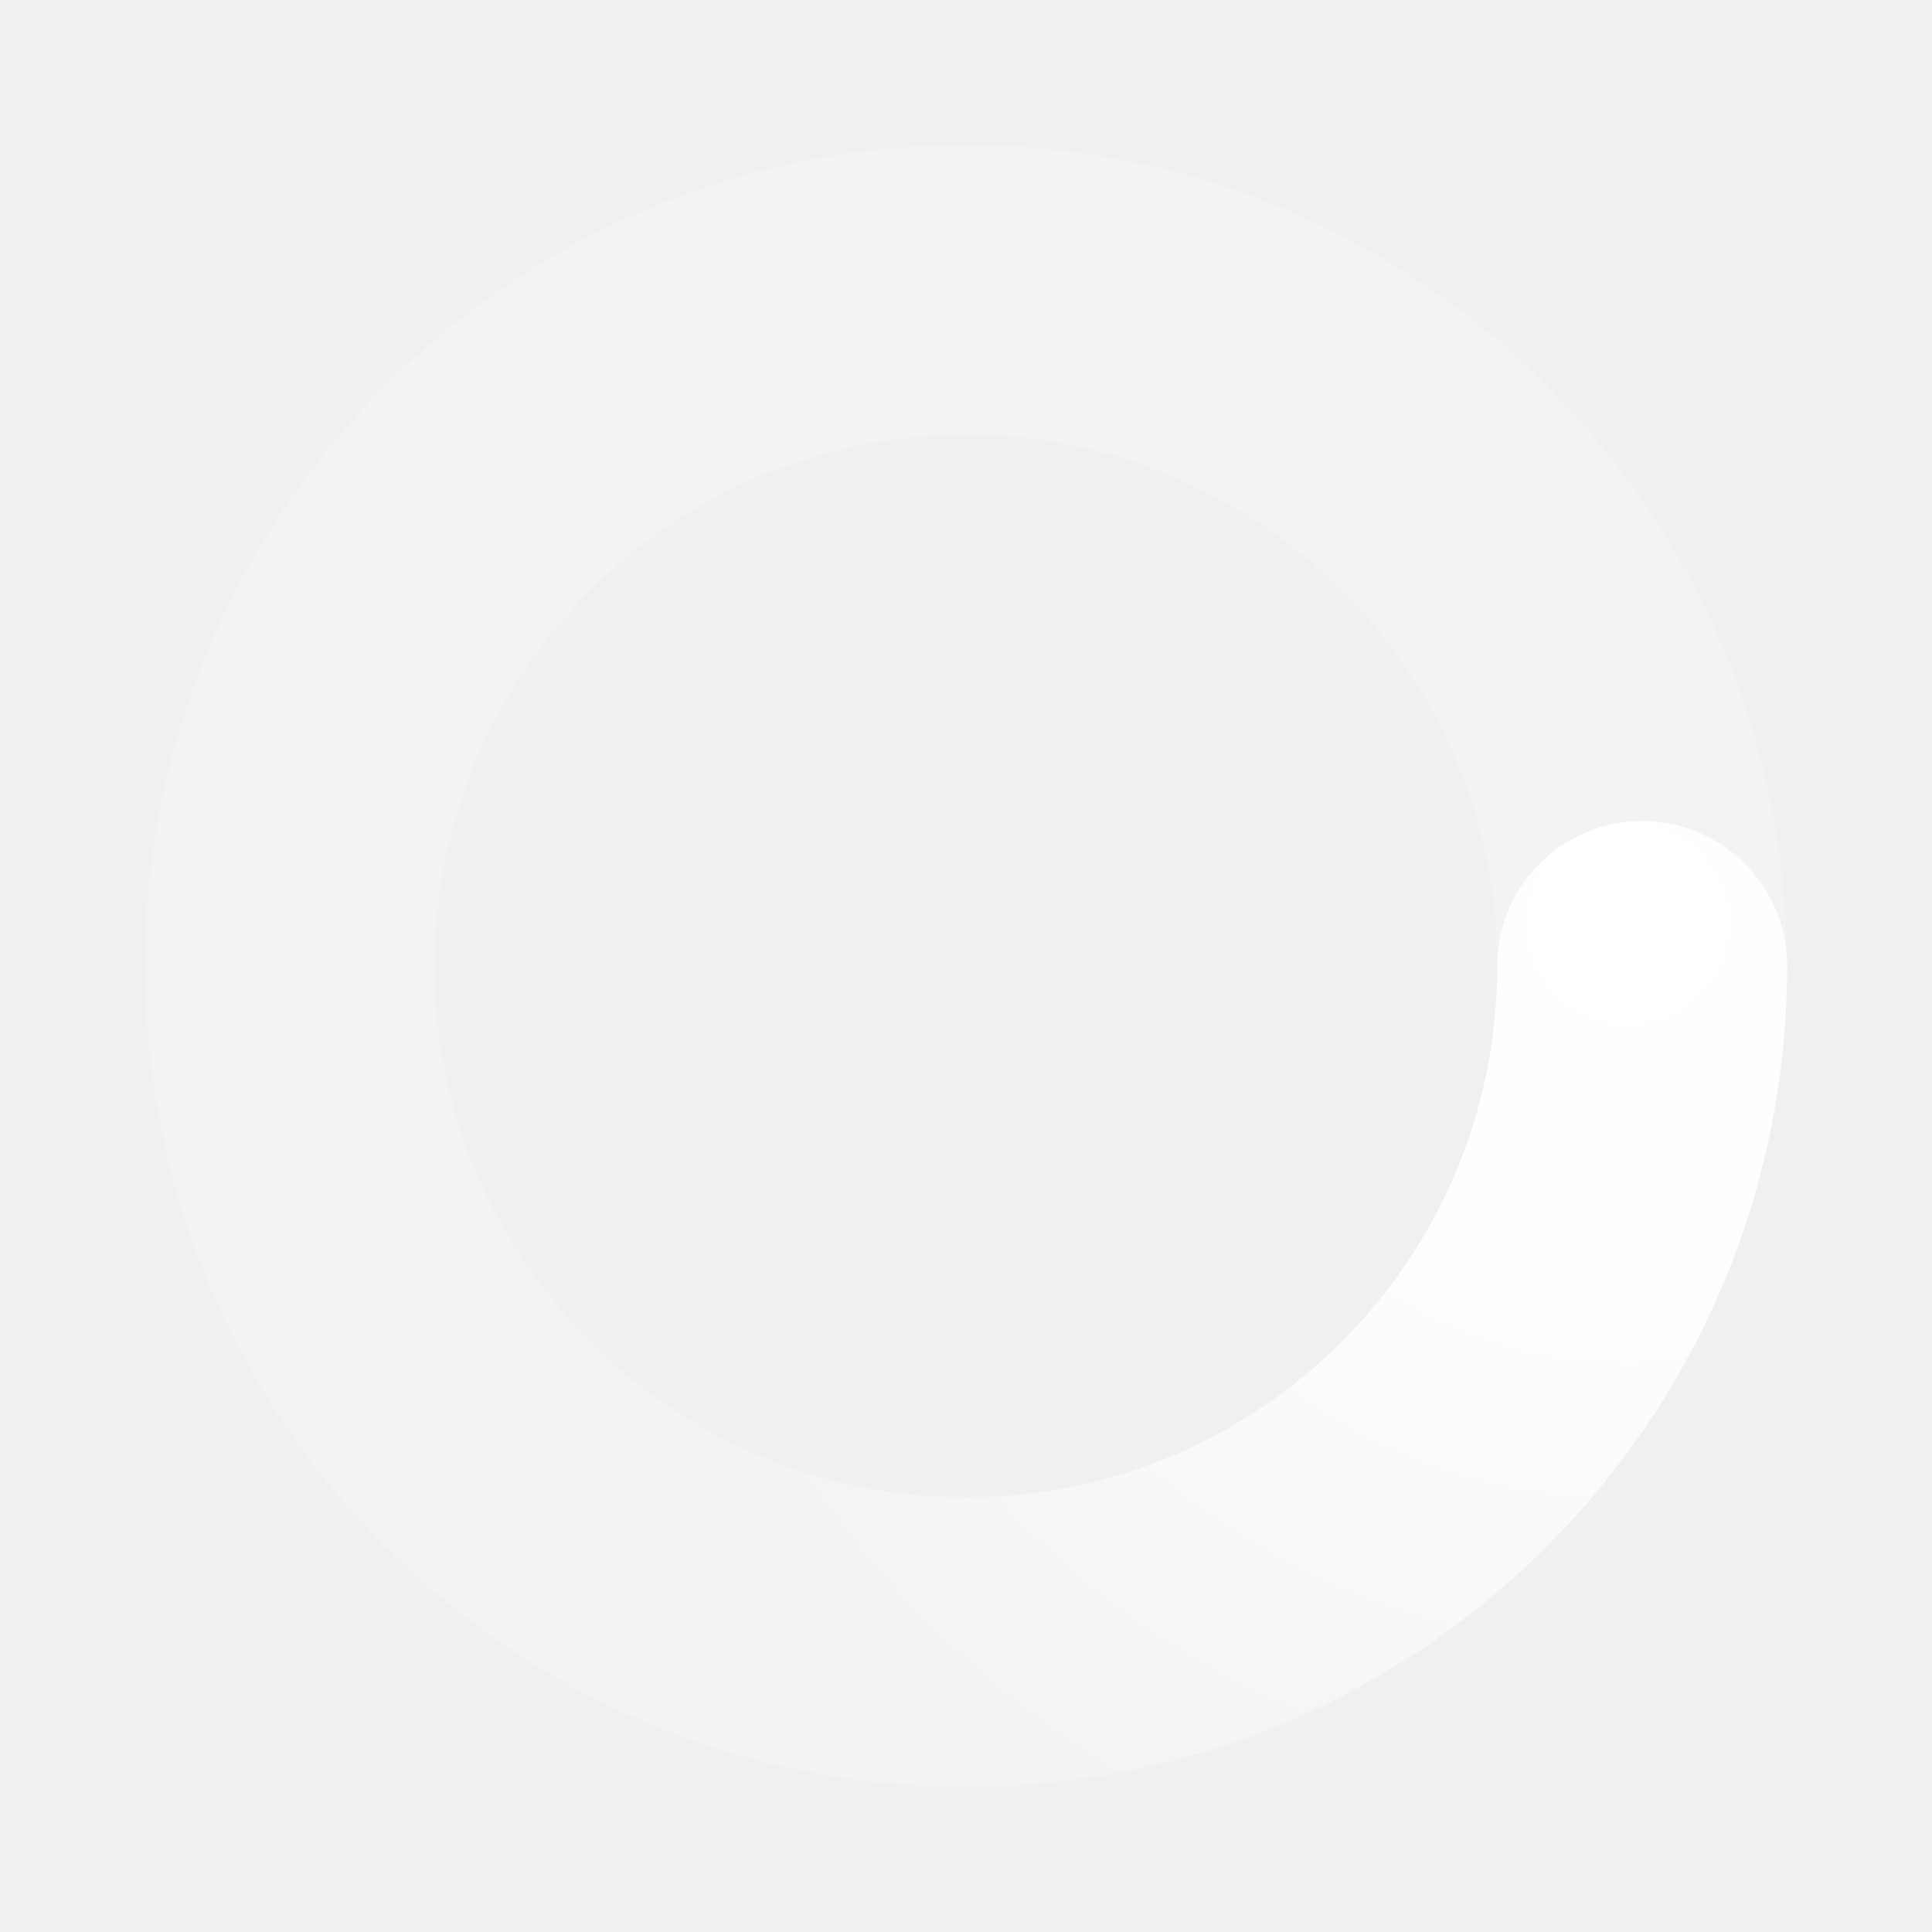
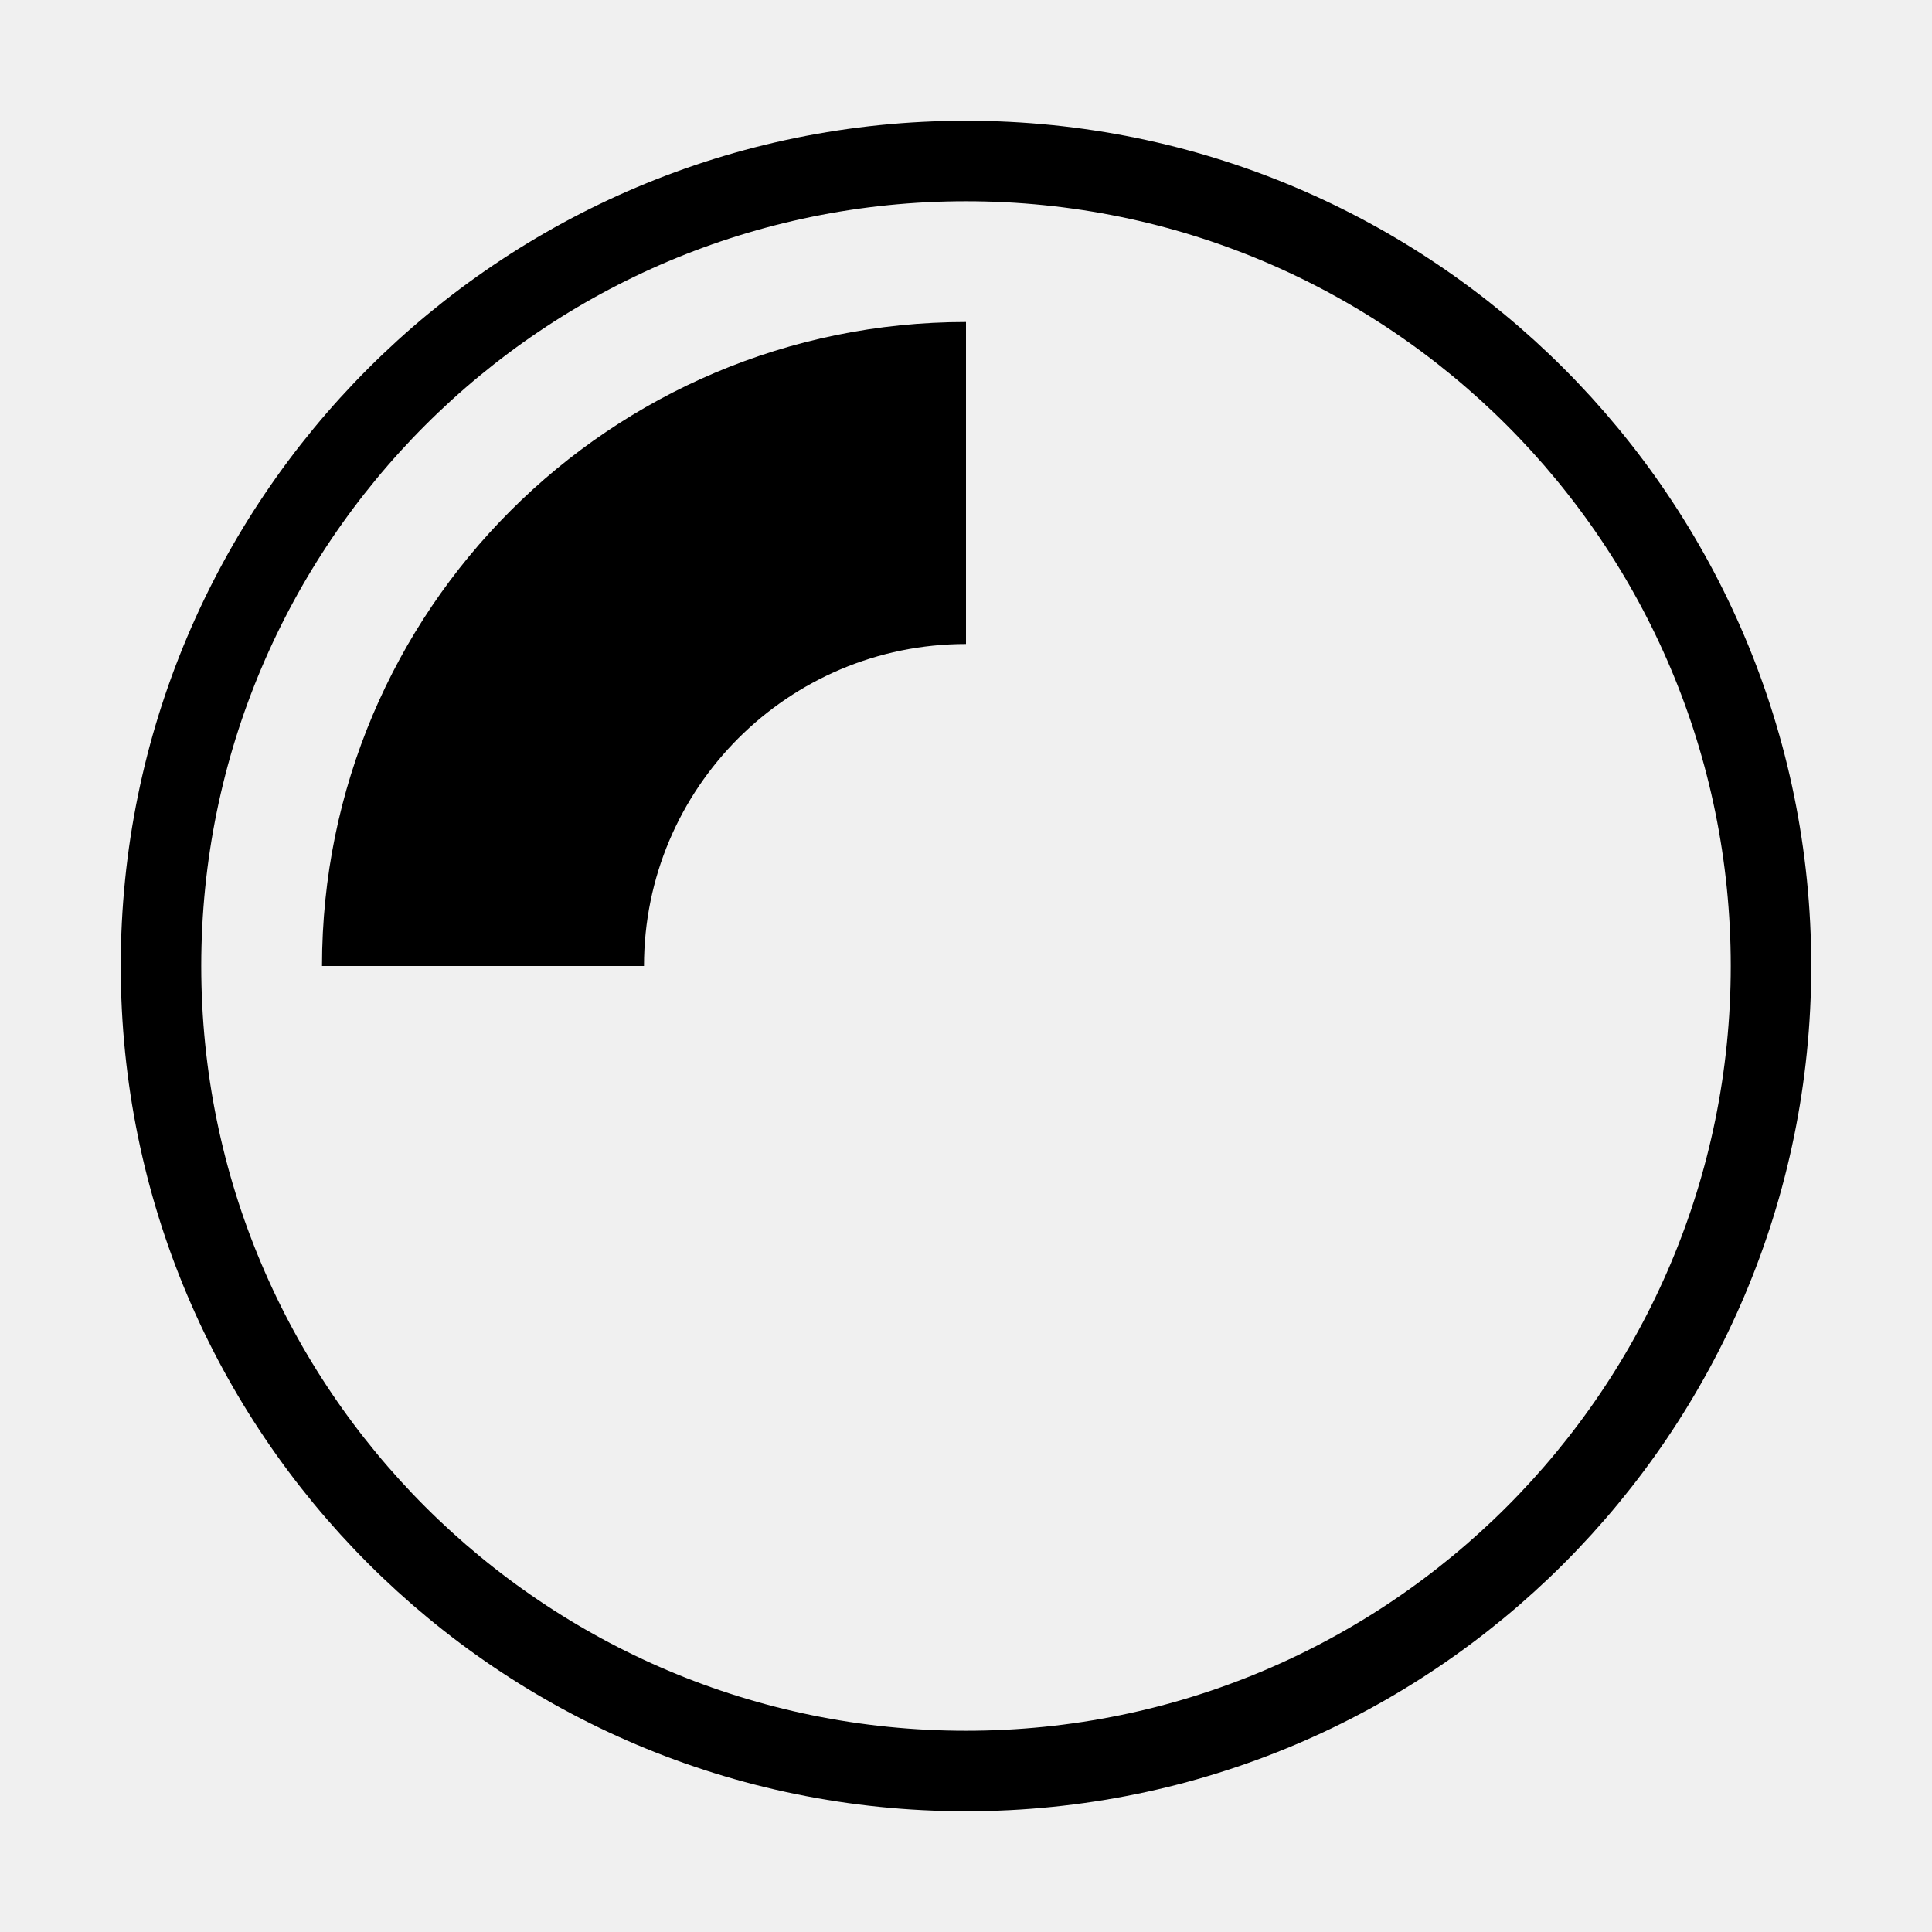
- <svg xmlns="http://www.w3.org/2000/svg" viewBox="0 0 200 200">
-   <radialGradient id="a10" cx=".66" fx=".66" cy=".312" fy=".312" gradientTransform="scale(1.5)">
-     <stop offset="0" stop-color="#FFFFFF" />
-     <stop offset=".3" stop-color="#FFFFFF" stop-opacity=".9" />
-     <stop offset=".6" stop-color="#FFFFFF" stop-opacity=".6" />
-     <stop offset=".8" stop-color="#FFFFFF" stop-opacity=".3" />
-     <stop offset="1" stop-color="#FFFFFF" stop-opacity="0" />
-   </radialGradient>
-   <circle transform-origin="center" fill="none" stroke="url(#a10)" stroke-width="30" stroke-linecap="round" stroke-dasharray="200 1000" stroke-dashoffset="0" cx="100" cy="100" r="70">
-     <animateTransform type="rotate" attributeName="transform" calcMode="spline" dur="2" values="360;0" keyTimes="0;1" keySplines="0 0 1 1" repeatCount="indefinite" />
-   </circle>
-   <circle transform-origin="center" fill="none" opacity=".2" stroke="#FFFFFF" stroke-width="30" stroke-linecap="round" cx="100" cy="100" r="70" />
+ <svg xmlns="http://www.w3.org/2000/svg" className="w-4 h-4 animate-spin text-white" fill="none" viewBox="0 0 24 24">
+   <circle className="opacity-25" cx="12" cy="12" r="10" stroke="currentColor" strokeWidth="4" />
+   <path className="opacity-75" fill="currentColor" d="M4 12a8 8 0 018-8v4a4 4 0 00-4 4H4z" />
</svg>
